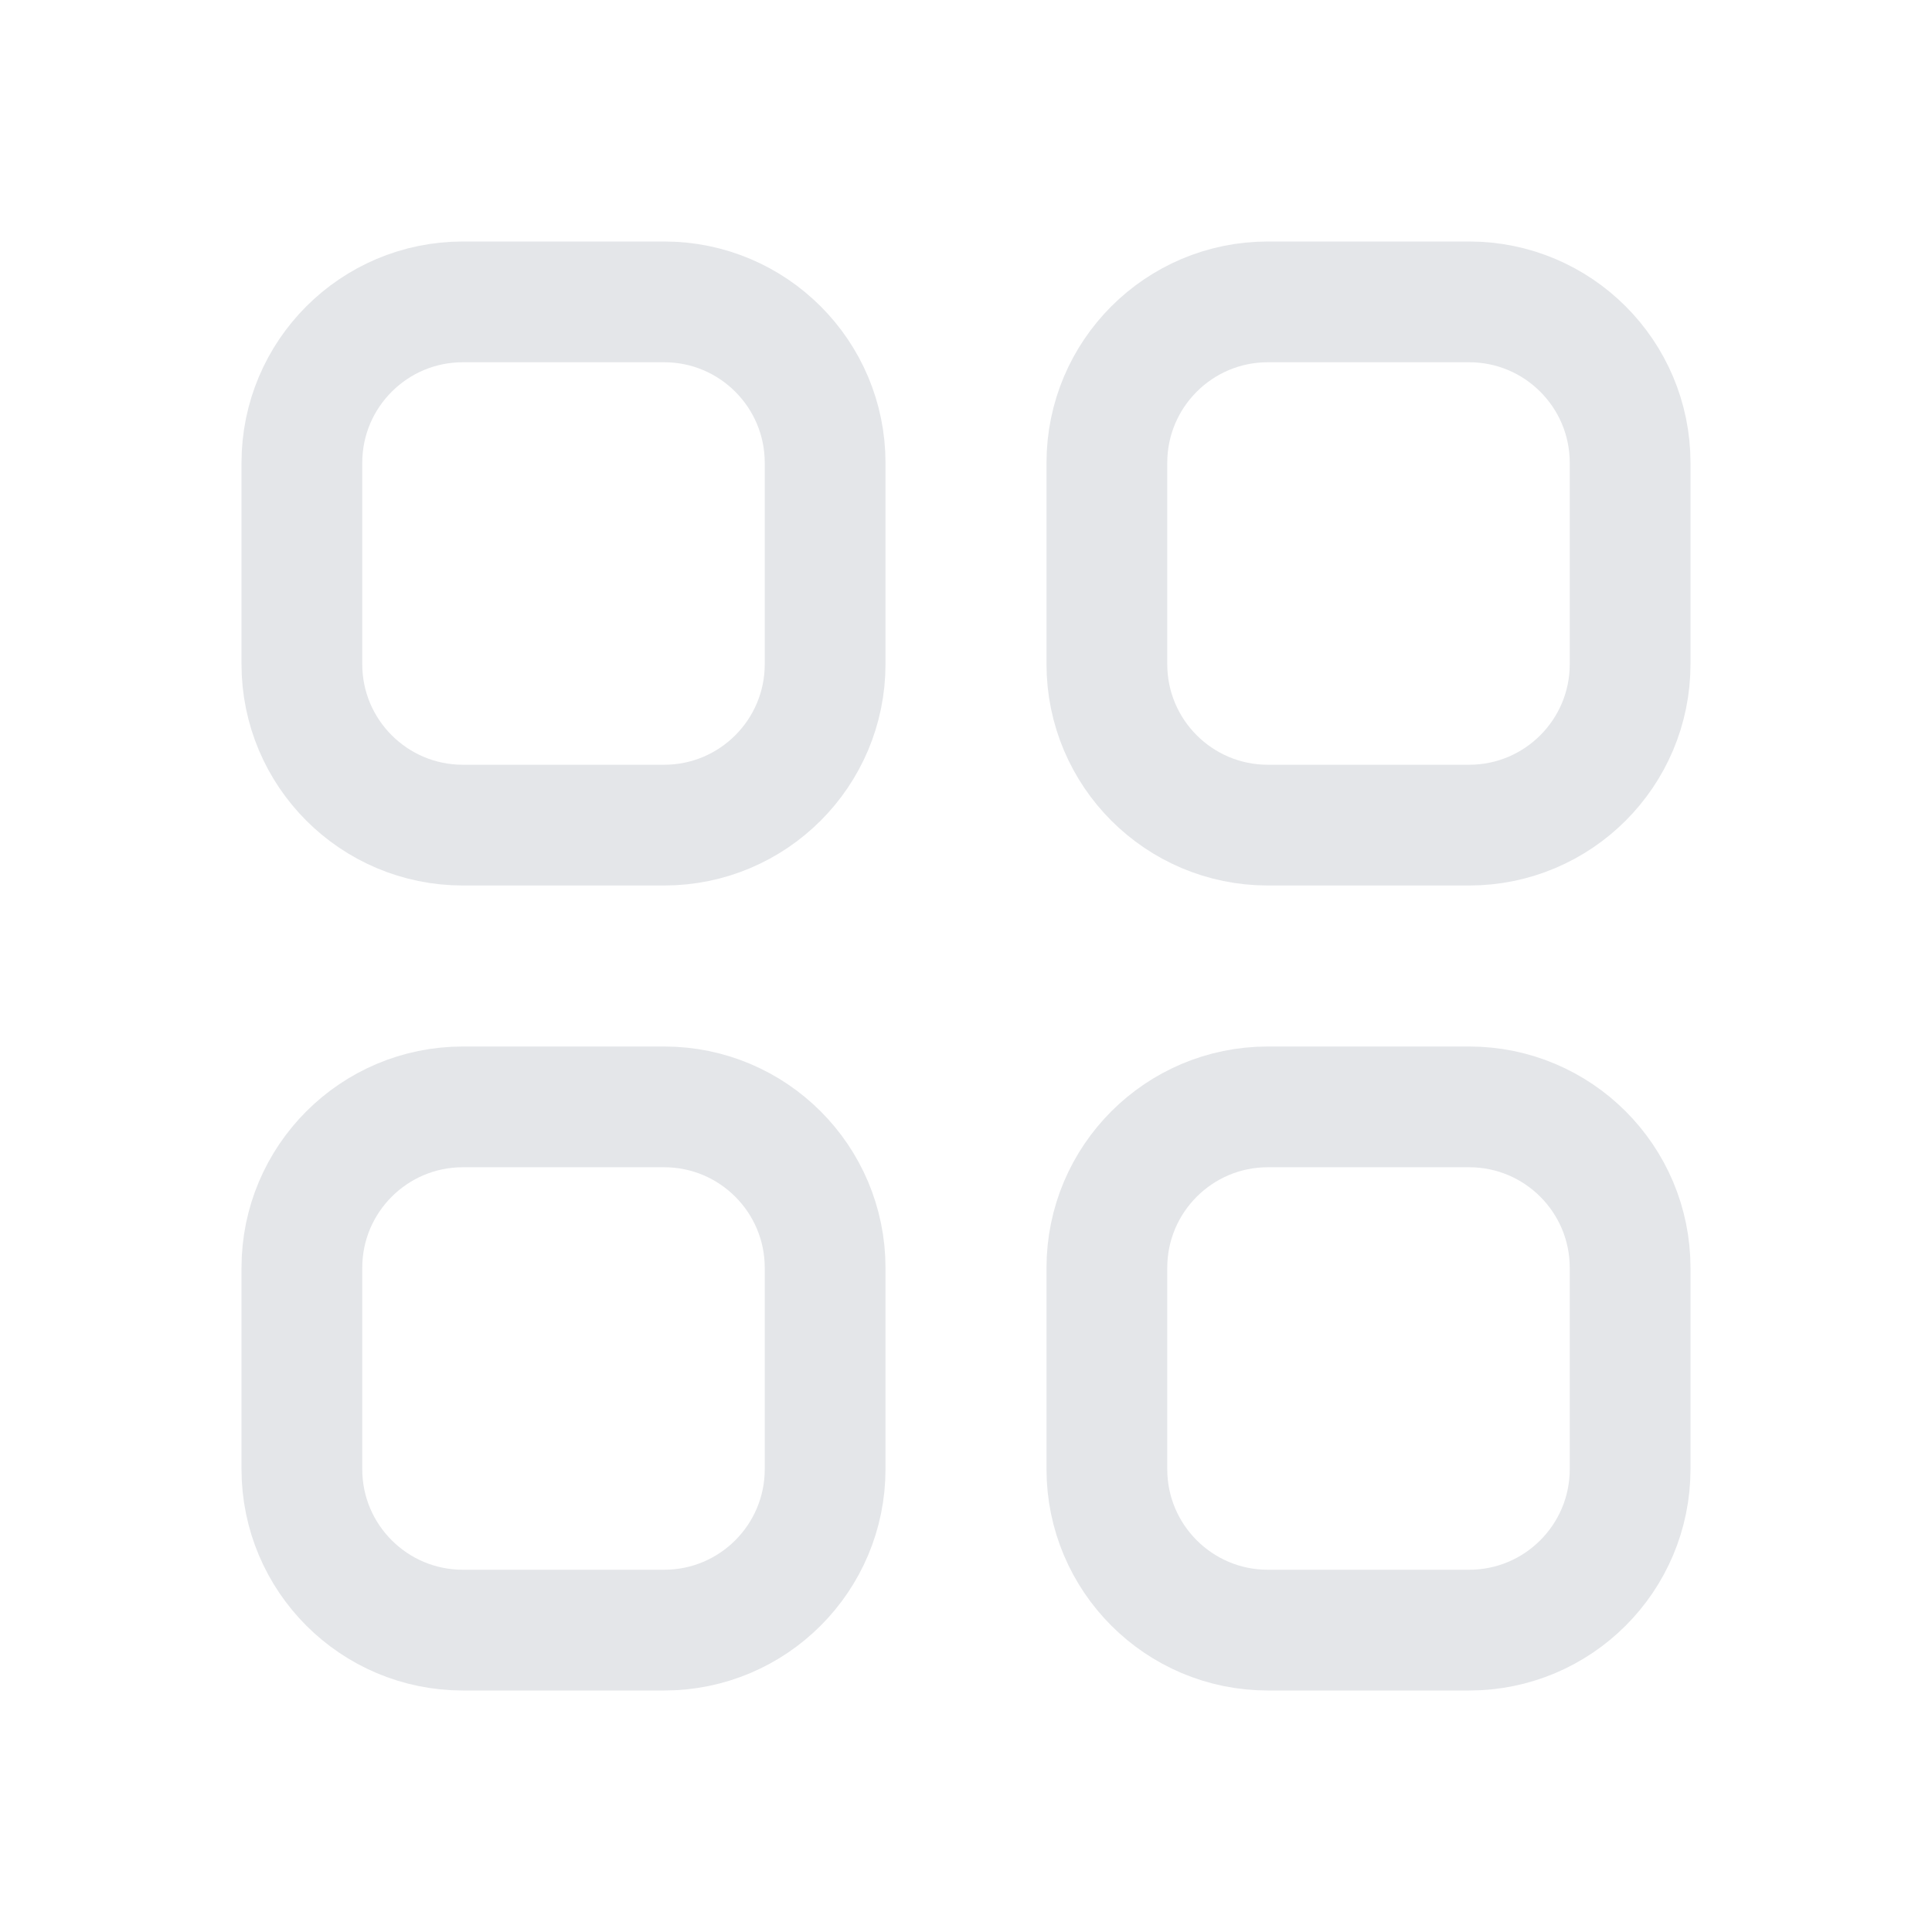
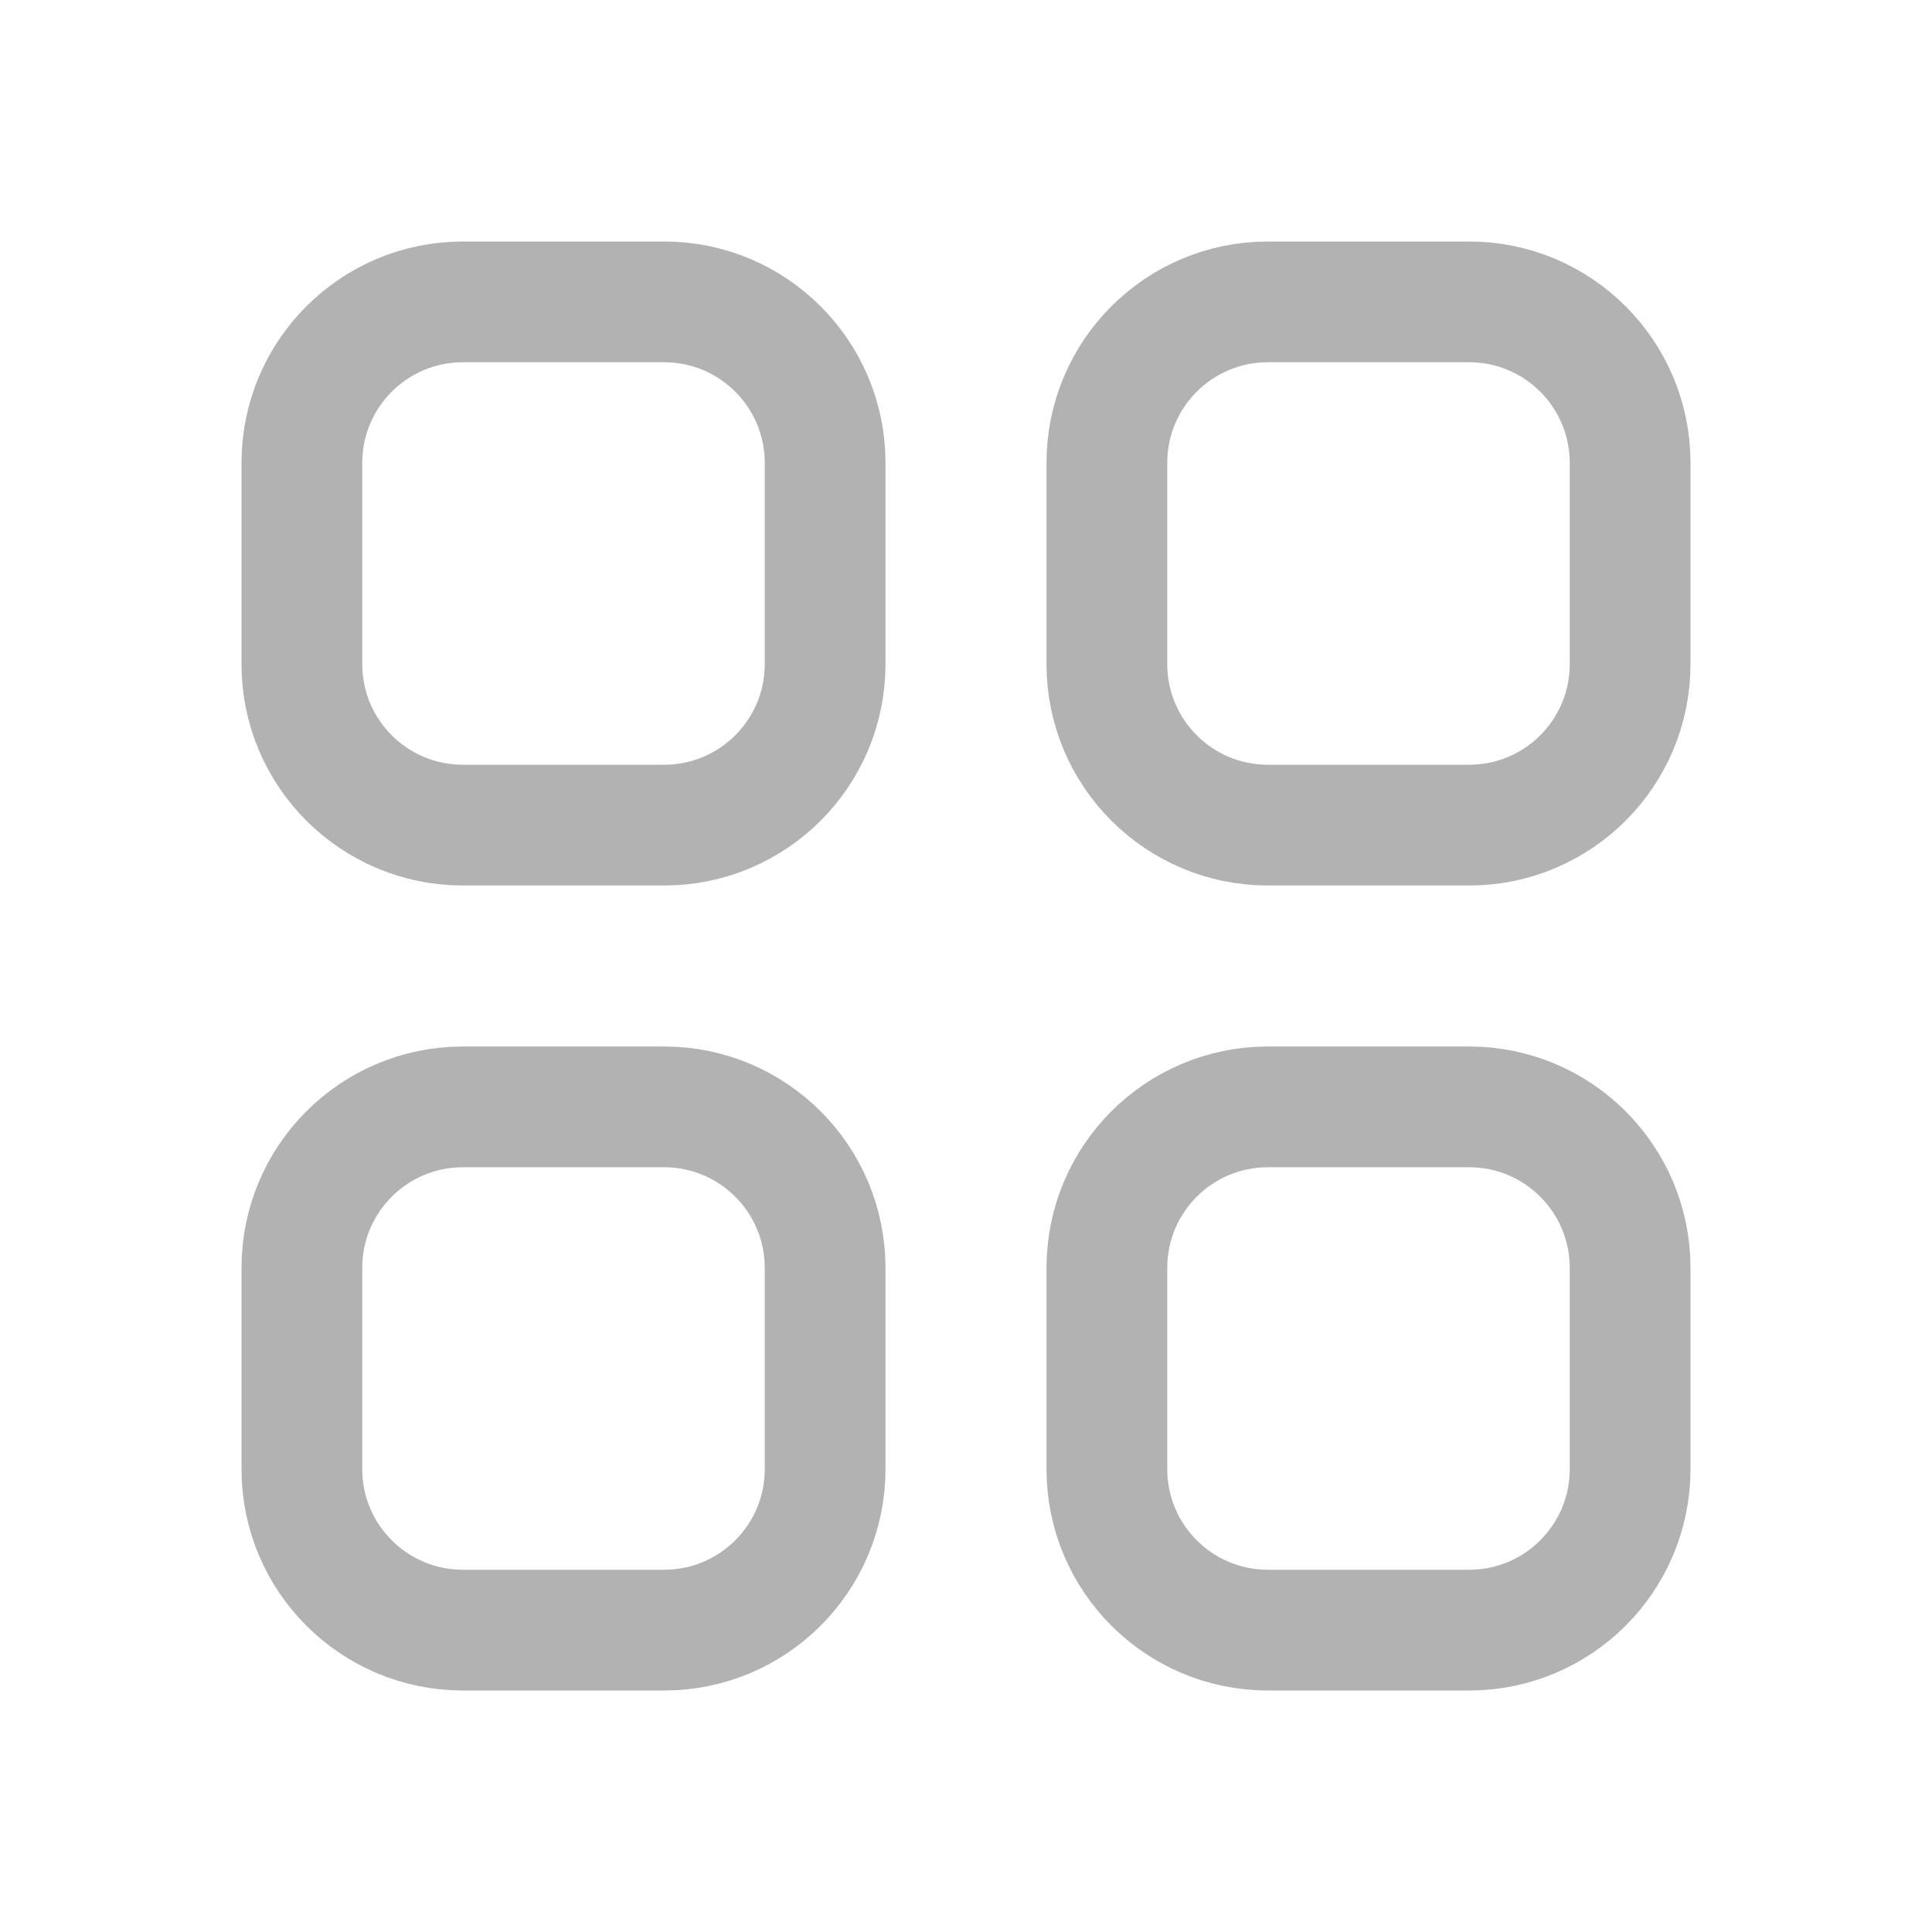
<svg xmlns="http://www.w3.org/2000/svg" width="24px" height="24px" viewBox="0 0 24 24" version="1.1">
  <g id="页面-1" stroke="none" stroke-width="1" fill="none" fill-rule="evenodd">
    <g id="图标-for-iOS" transform="translate(-212, -172)">
      <g id="编组-6" transform="translate(212, 172)">
-         <rect id="矩形" fill="#e4e6e9" opacity="0" x="0" y="0" width="24" height="24" />
+         <rect id="矩形" fill="#b2b2b2" opacity="0" x="0" y="0" width="24" height="24" />
        <g id="编组">
-           <rect id="矩形" fill="#e4e6e9" opacity="0" x="0" y="0" width="24" height="24" />
-           <rect id="矩形" stroke="#e4e6e9" stroke-width="1.5" x="13.75" y="13.75" width="6.5" height="6.5" rx="2" />
-           <rect id="矩形" stroke="#e4e6e9" stroke-width="1.5" x="13.75" y="3.75" width="6.5" height="6.5" rx="2" />
-           <rect id="矩形" stroke="#e4e6e9" stroke-width="1.5" x="3.75" y="13.75" width="6.5" height="6.5" rx="2" />
-           <rect id="矩形" stroke="#e4e6e9" stroke-width="1.5" x="3.75" y="3.75" width="6.5" height="6.5" rx="2" />
+           <rect id="矩形" fill="#b2b2b2" opacity="0" x="0" y="0" width="24" height="24" />
+           <rect id="矩形" stroke="#b2b2b2" stroke-width="1.5" x="13.75" y="13.75" width="6.5" height="6.5" rx="2" />
+           <rect id="矩形" stroke="#b2b2b2" stroke-width="1.5" x="13.75" y="3.75" width="6.5" height="6.5" rx="2" />
+           <rect id="矩形" stroke="#b2b2b2" stroke-width="1.5" x="3.75" y="13.75" width="6.5" height="6.5" rx="2" />
+           <rect id="矩形" stroke="#b2b2b2" stroke-width="1.5" x="3.75" y="3.75" width="6.5" height="6.5" rx="2" />
        </g>
      </g>
    </g>
  </g>
</svg>
